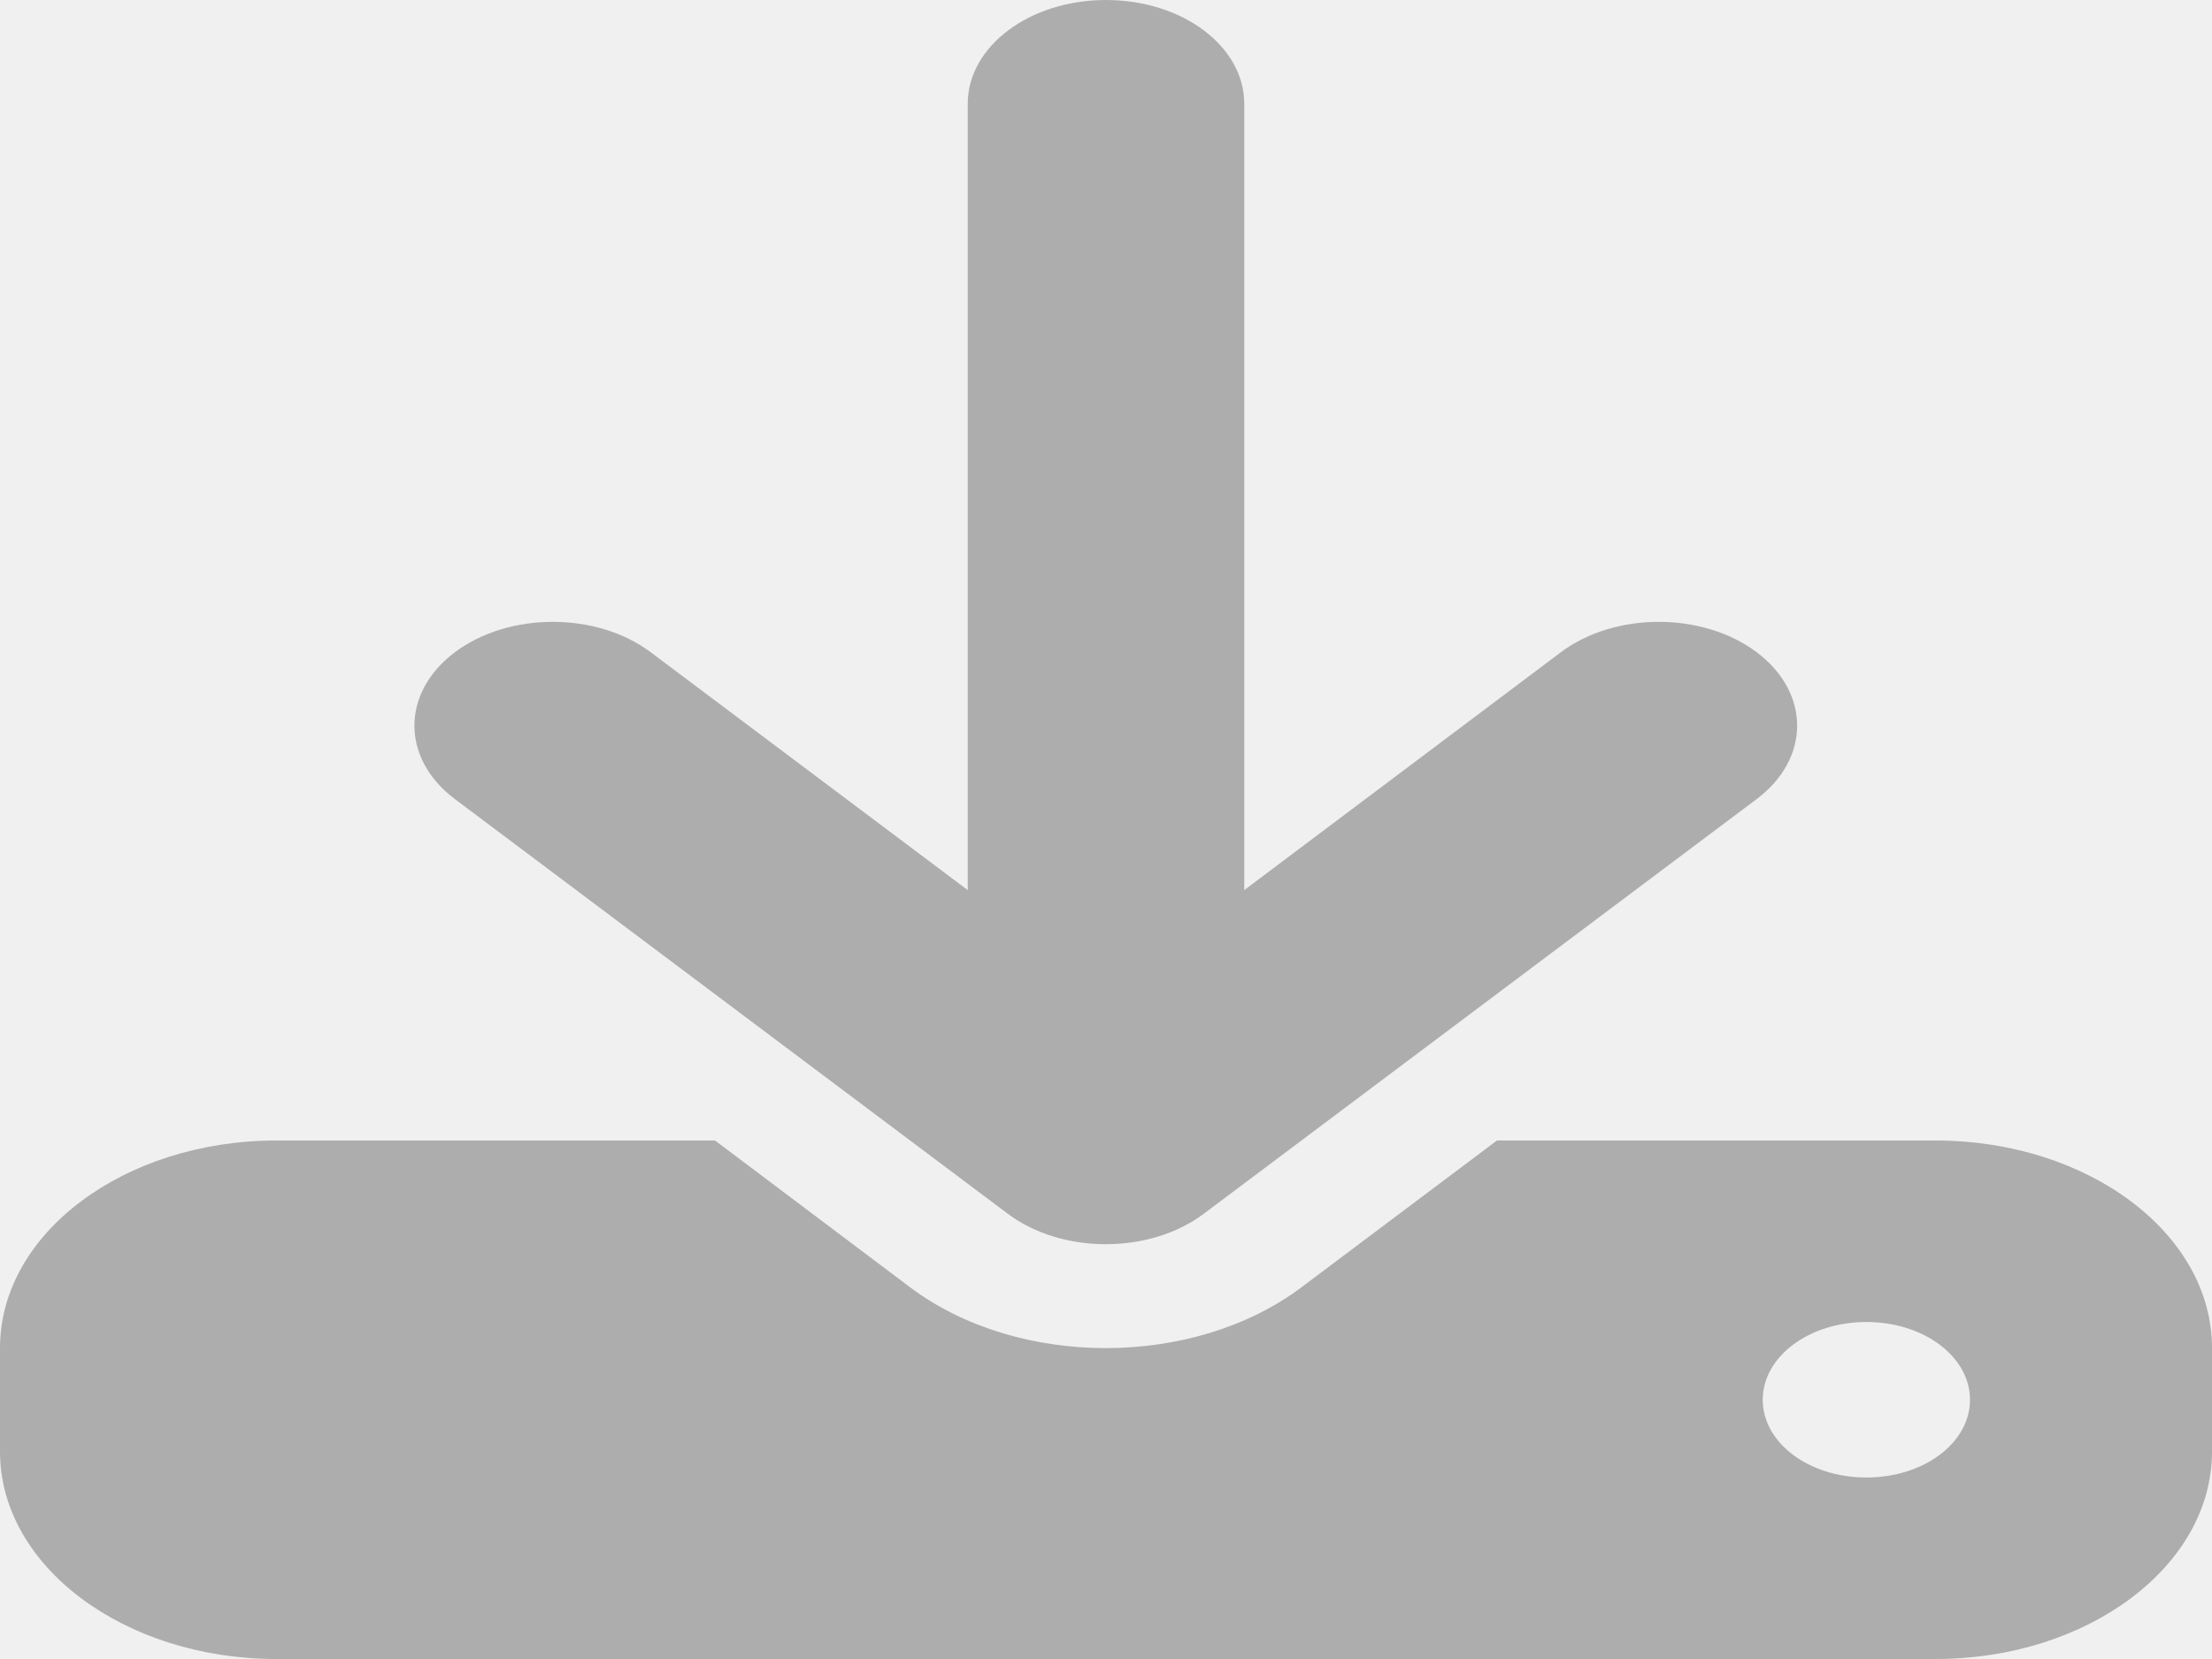
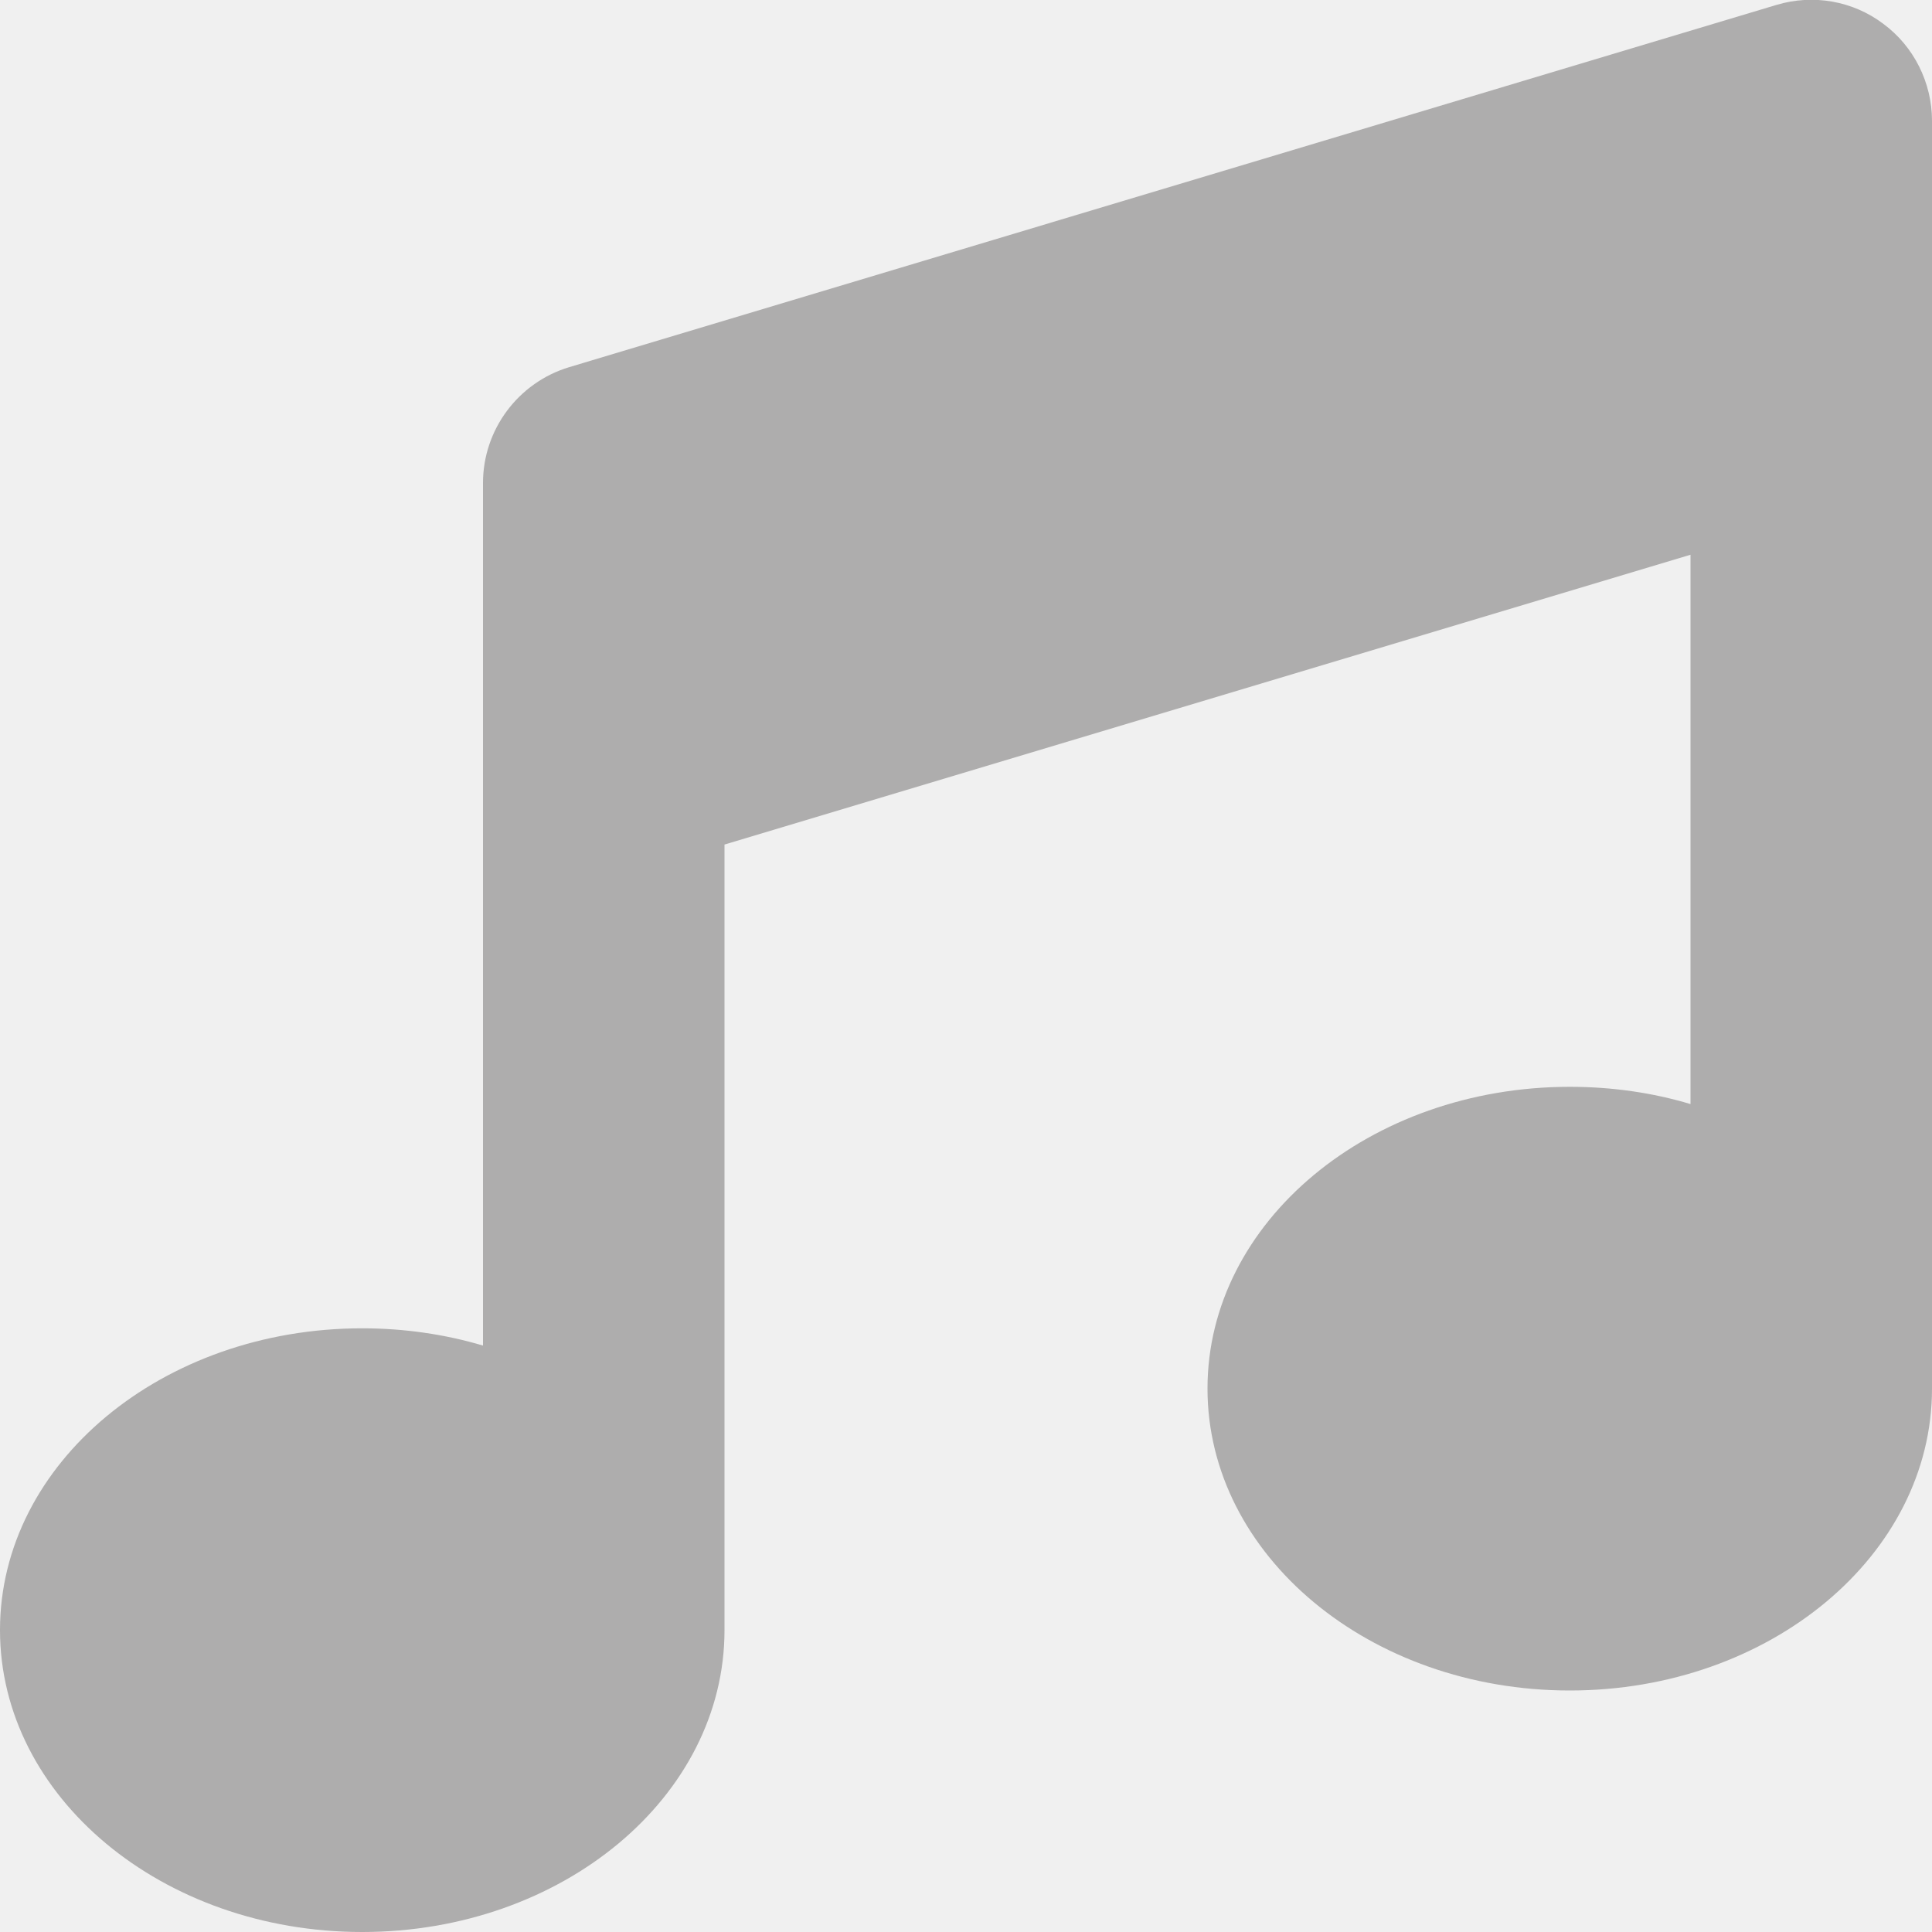
- <svg xmlns="http://www.w3.org/2000/svg" width="20" height="15" viewBox="0 0 20 15" fill="none">
-   <path d="M11.25 0.938C11.25 0.419 10.691 0 10 0C9.309 0 8.75 0.419 8.75 0.938V8.048L5.883 5.897C5.395 5.531 4.602 5.531 4.113 5.897C3.625 6.264 3.625 6.858 4.113 7.225L9.113 10.975C9.602 11.341 10.395 11.341 10.883 10.975L15.883 7.225C16.371 6.858 16.371 6.264 15.883 5.897C15.395 5.531 14.602 5.531 14.113 5.897L11.25 8.048V0.938ZM2.5 10.312C1.121 10.312 0 11.153 0 12.188V13.125C0 14.159 1.121 15 2.5 15H17.5C18.879 15 20 14.159 20 13.125V12.188C20 11.153 18.879 10.312 17.5 10.312H13.535L11.766 11.64C10.789 12.372 9.207 12.372 8.23 11.64L6.465 10.312H2.5ZM16.875 13.359C16.355 13.359 15.938 13.046 15.938 12.656C15.938 12.267 16.355 11.953 16.875 11.953C17.395 11.953 17.812 12.267 17.812 12.656C17.812 13.046 17.395 13.359 16.875 13.359Z" fill="#6C6A6A" fill-opacity="0.5" />
+ <svg xmlns="http://www.w3.org/2000/svg" width="15" height="15" viewBox="0 0 15 15" fill="none">
+   <g clip-path="url(#clip0_430_864)">
+     <path d="M14.622 0.185C14.859 0.36 15 0.642 15 0.938V3.047V10.781C15 12.076 13.74 13.125 12.188 13.125C10.635 13.125 9.375 12.076 9.375 10.781C9.375 9.486 10.635 8.438 12.188 8.438C12.516 8.438 12.832 8.484 13.125 8.572V4.307L5.625 6.557V12.656C5.625 13.951 4.365 15 2.812 15C1.26 15 0 13.951 0 12.656C0 11.361 1.26 10.313 2.812 10.313C3.141 10.313 3.457 10.36 3.75 10.447V5.859V3.75C3.75 3.337 4.022 2.971 4.418 2.851L13.793 0.038C14.077 -0.047 14.385 0.006 14.622 0.185Z" fill="#6C6A6A" fill-opacity="0.5" />
+   </g>
+   <defs>
+     <clipPath id="clip0_430_864">
+       <rect width="15" height="15" fill="white" />
+     </clipPath>
+   </defs>
</svg>
